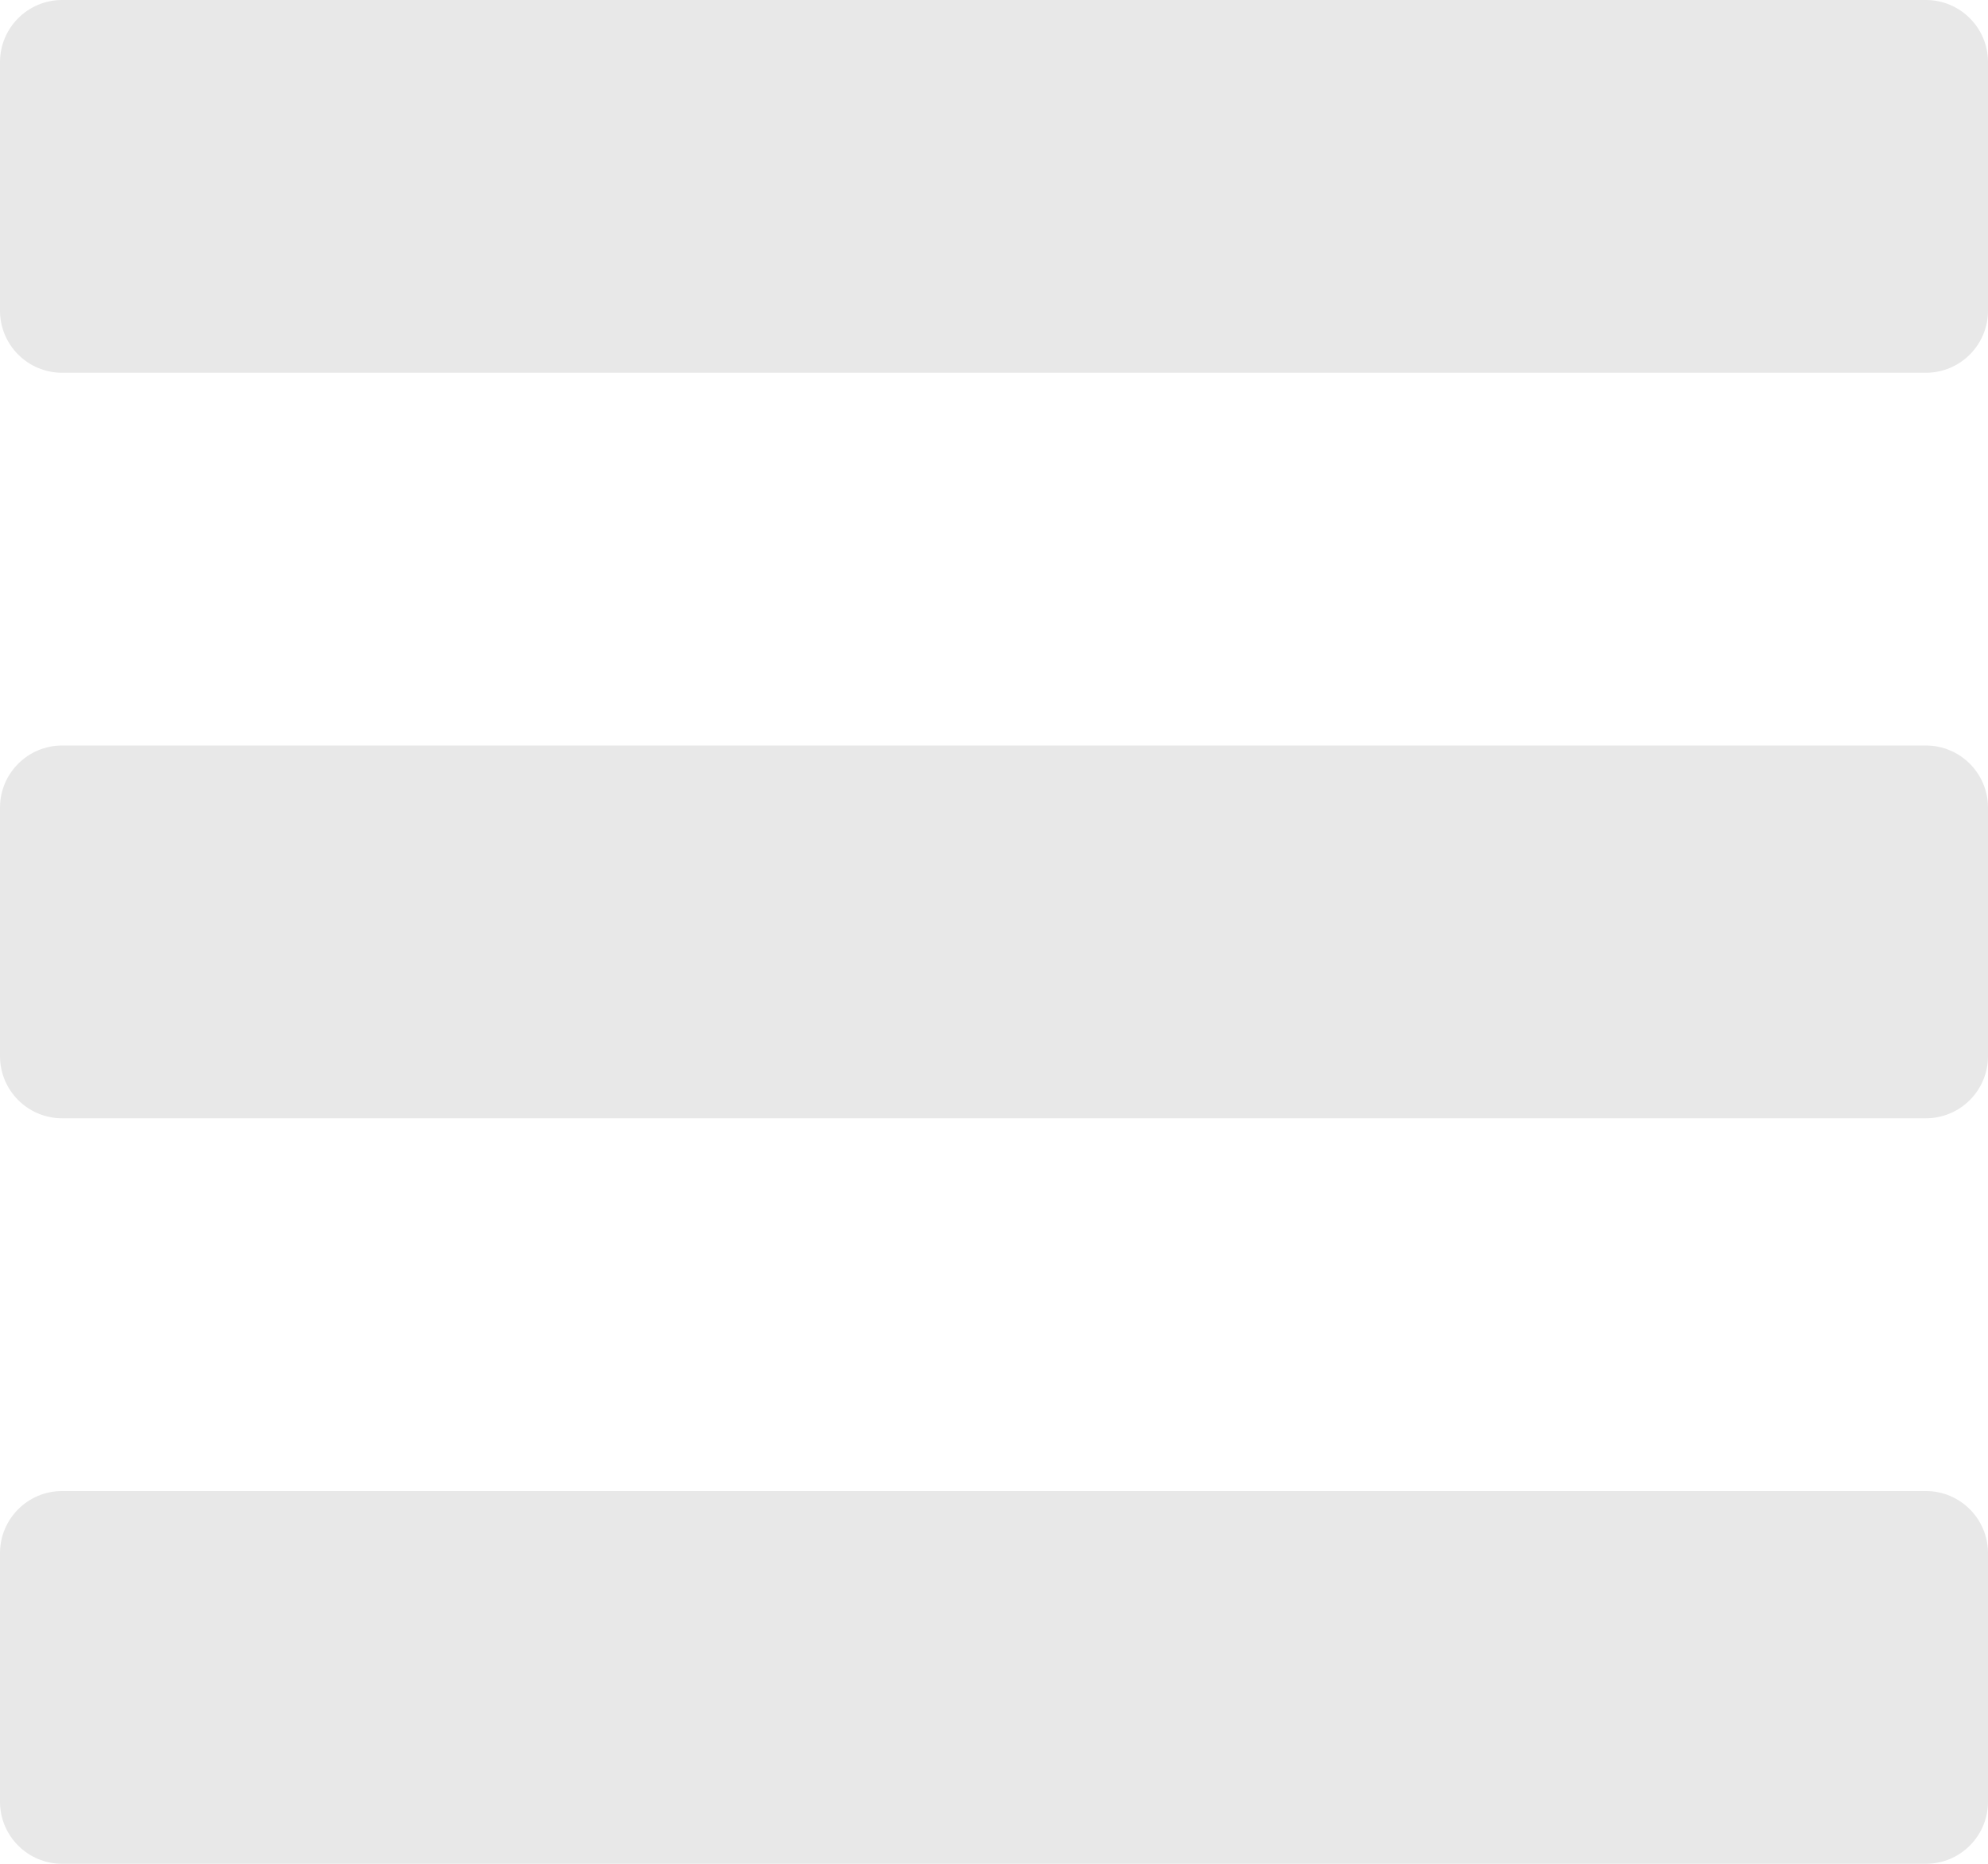
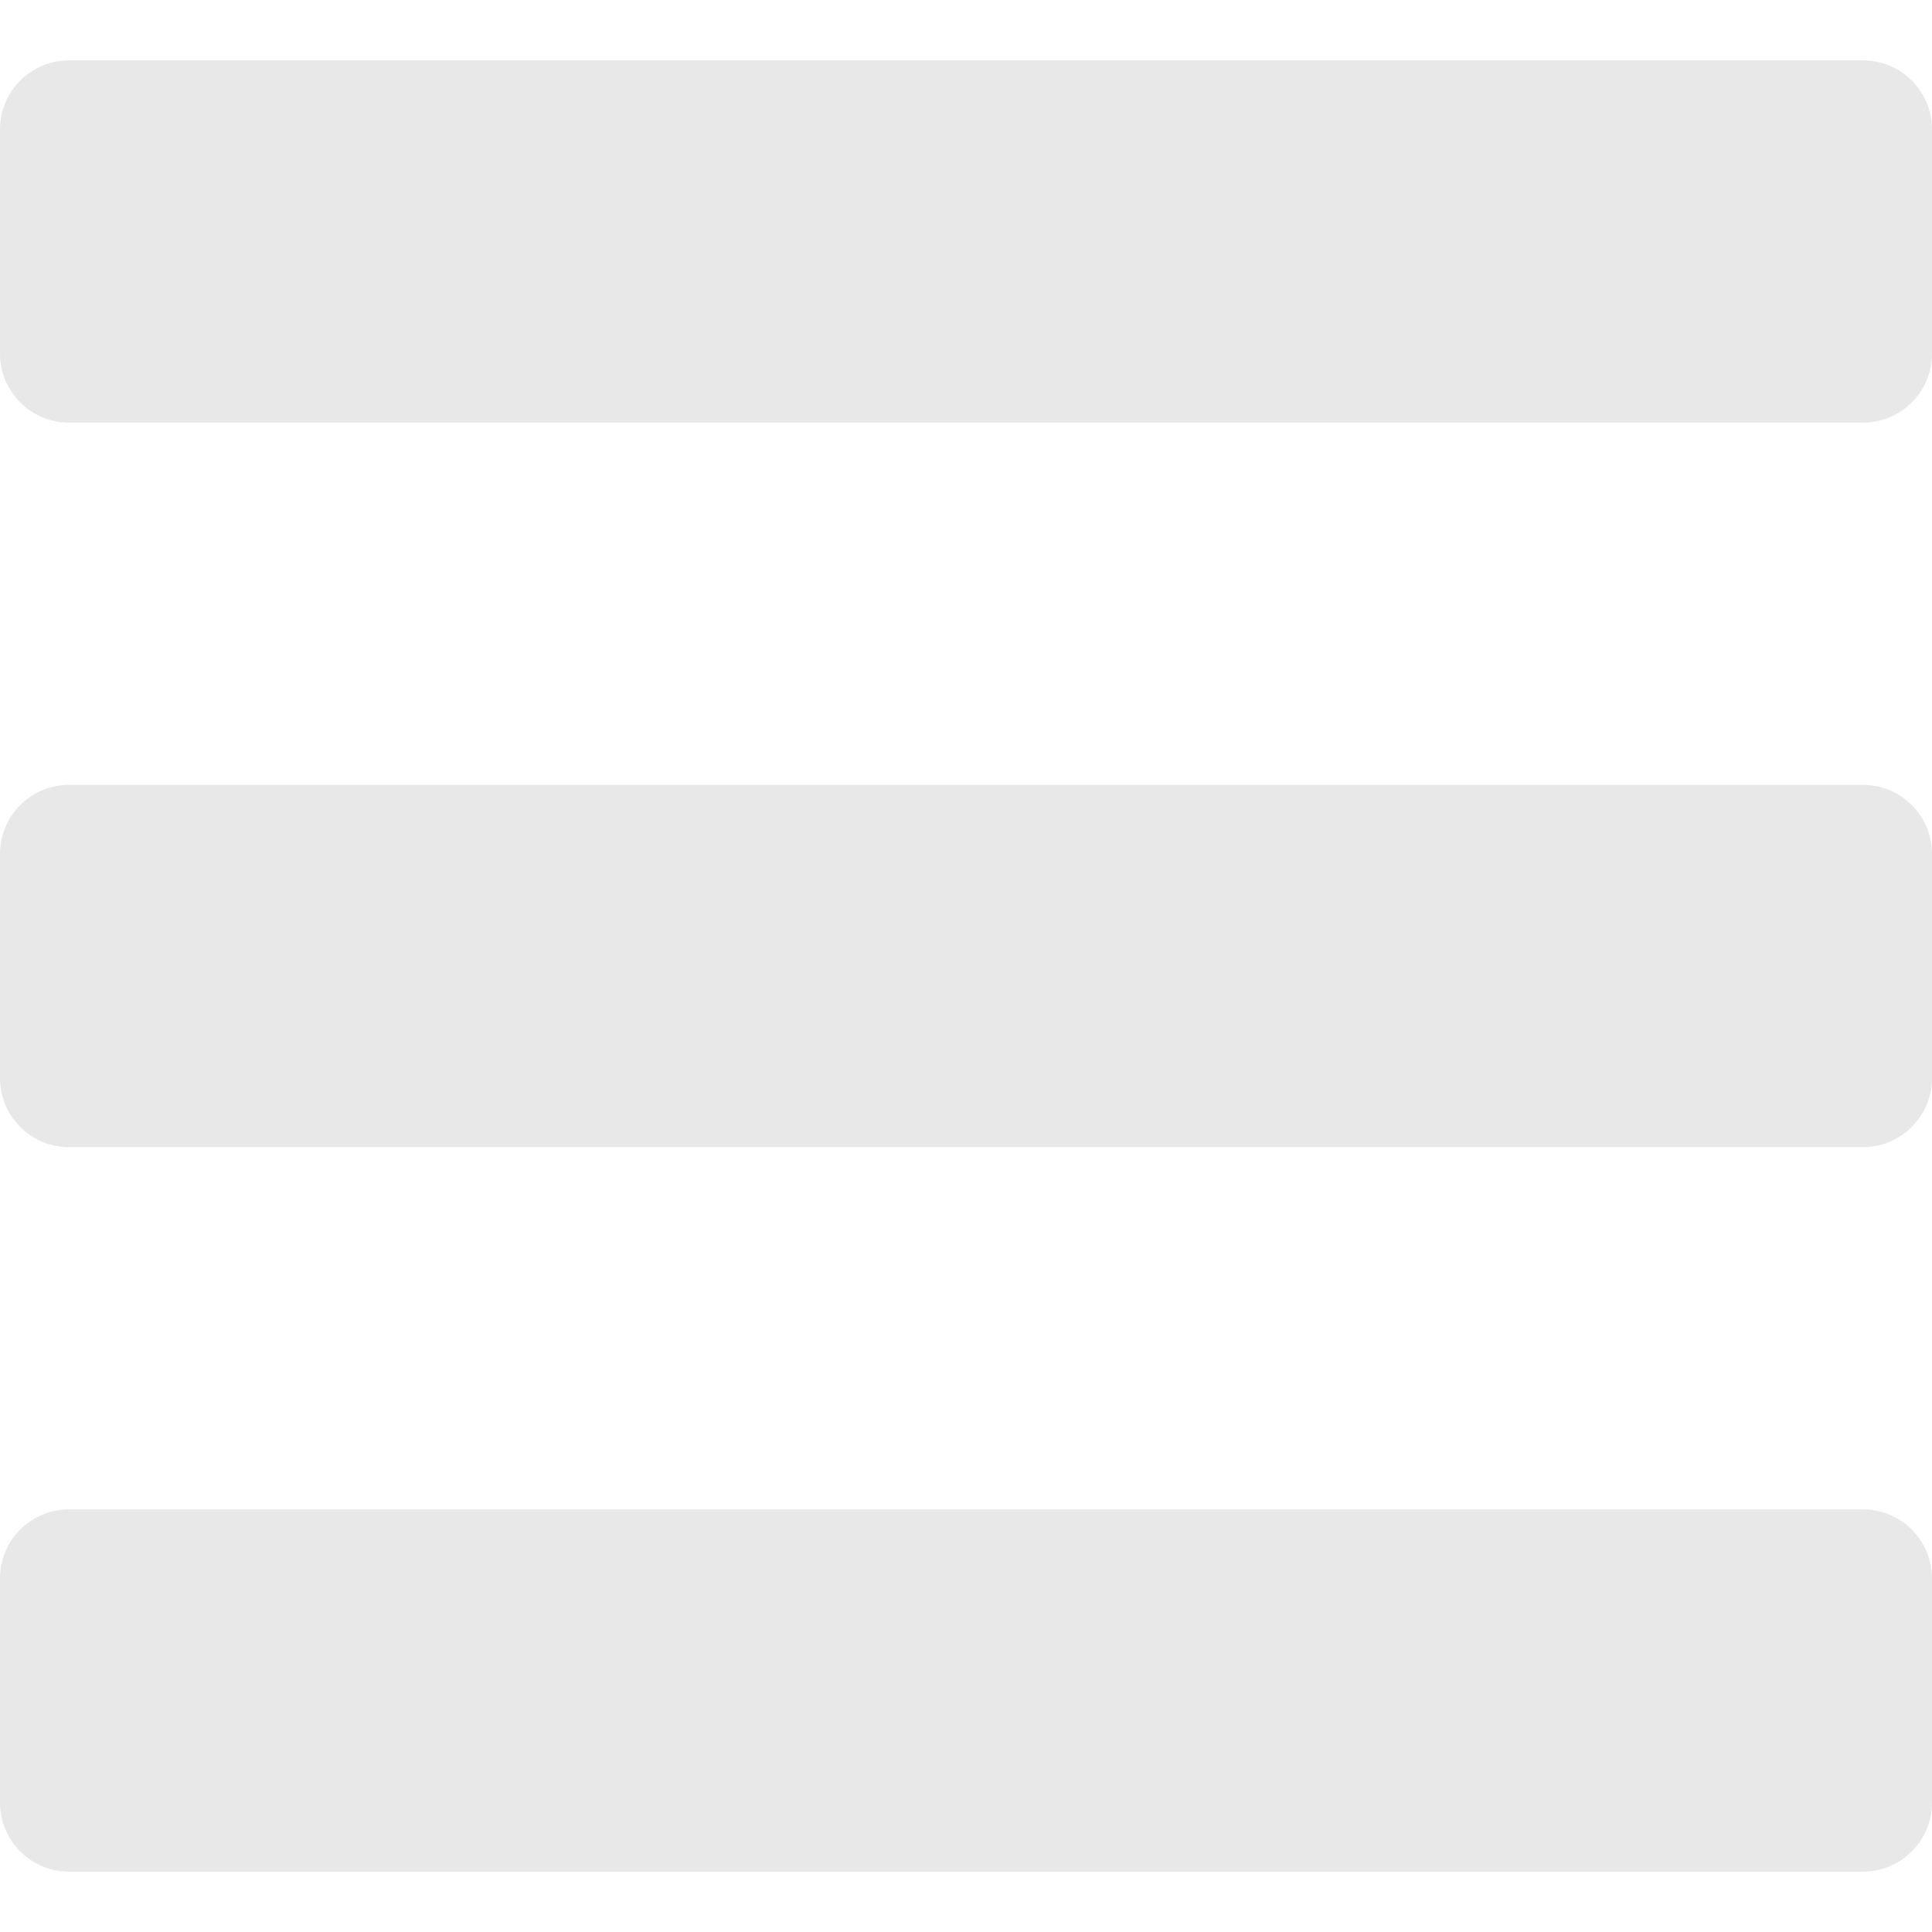
- <svg xmlns="http://www.w3.org/2000/svg" width="32" height="30" viewBox="0 0 32 30" fill="none">
-   <rect width="32" height="6" rx="1" fill="#E8E8E8" />
-   <rect y="12" width="32" height="6" rx="1" fill="#E8E8E8" />
-   <rect y="24" width="32" height="6" rx="1" fill="#E8E8E8" />
+ <svg xmlns="http://www.w3.org/2000/svg" width="28" height="28" viewBox="0 0 28 28" fill="none">
+   <rect y="0.875" width="28" height="5.25" rx="1" fill="#E8E8E8" />
+   <rect y="11.375" width="28" height="5.25" rx="1" fill="#E8E8E8" />
+   <rect y="21.875" width="28" height="5.25" rx="1" fill="#E8E8E8" />
</svg>
